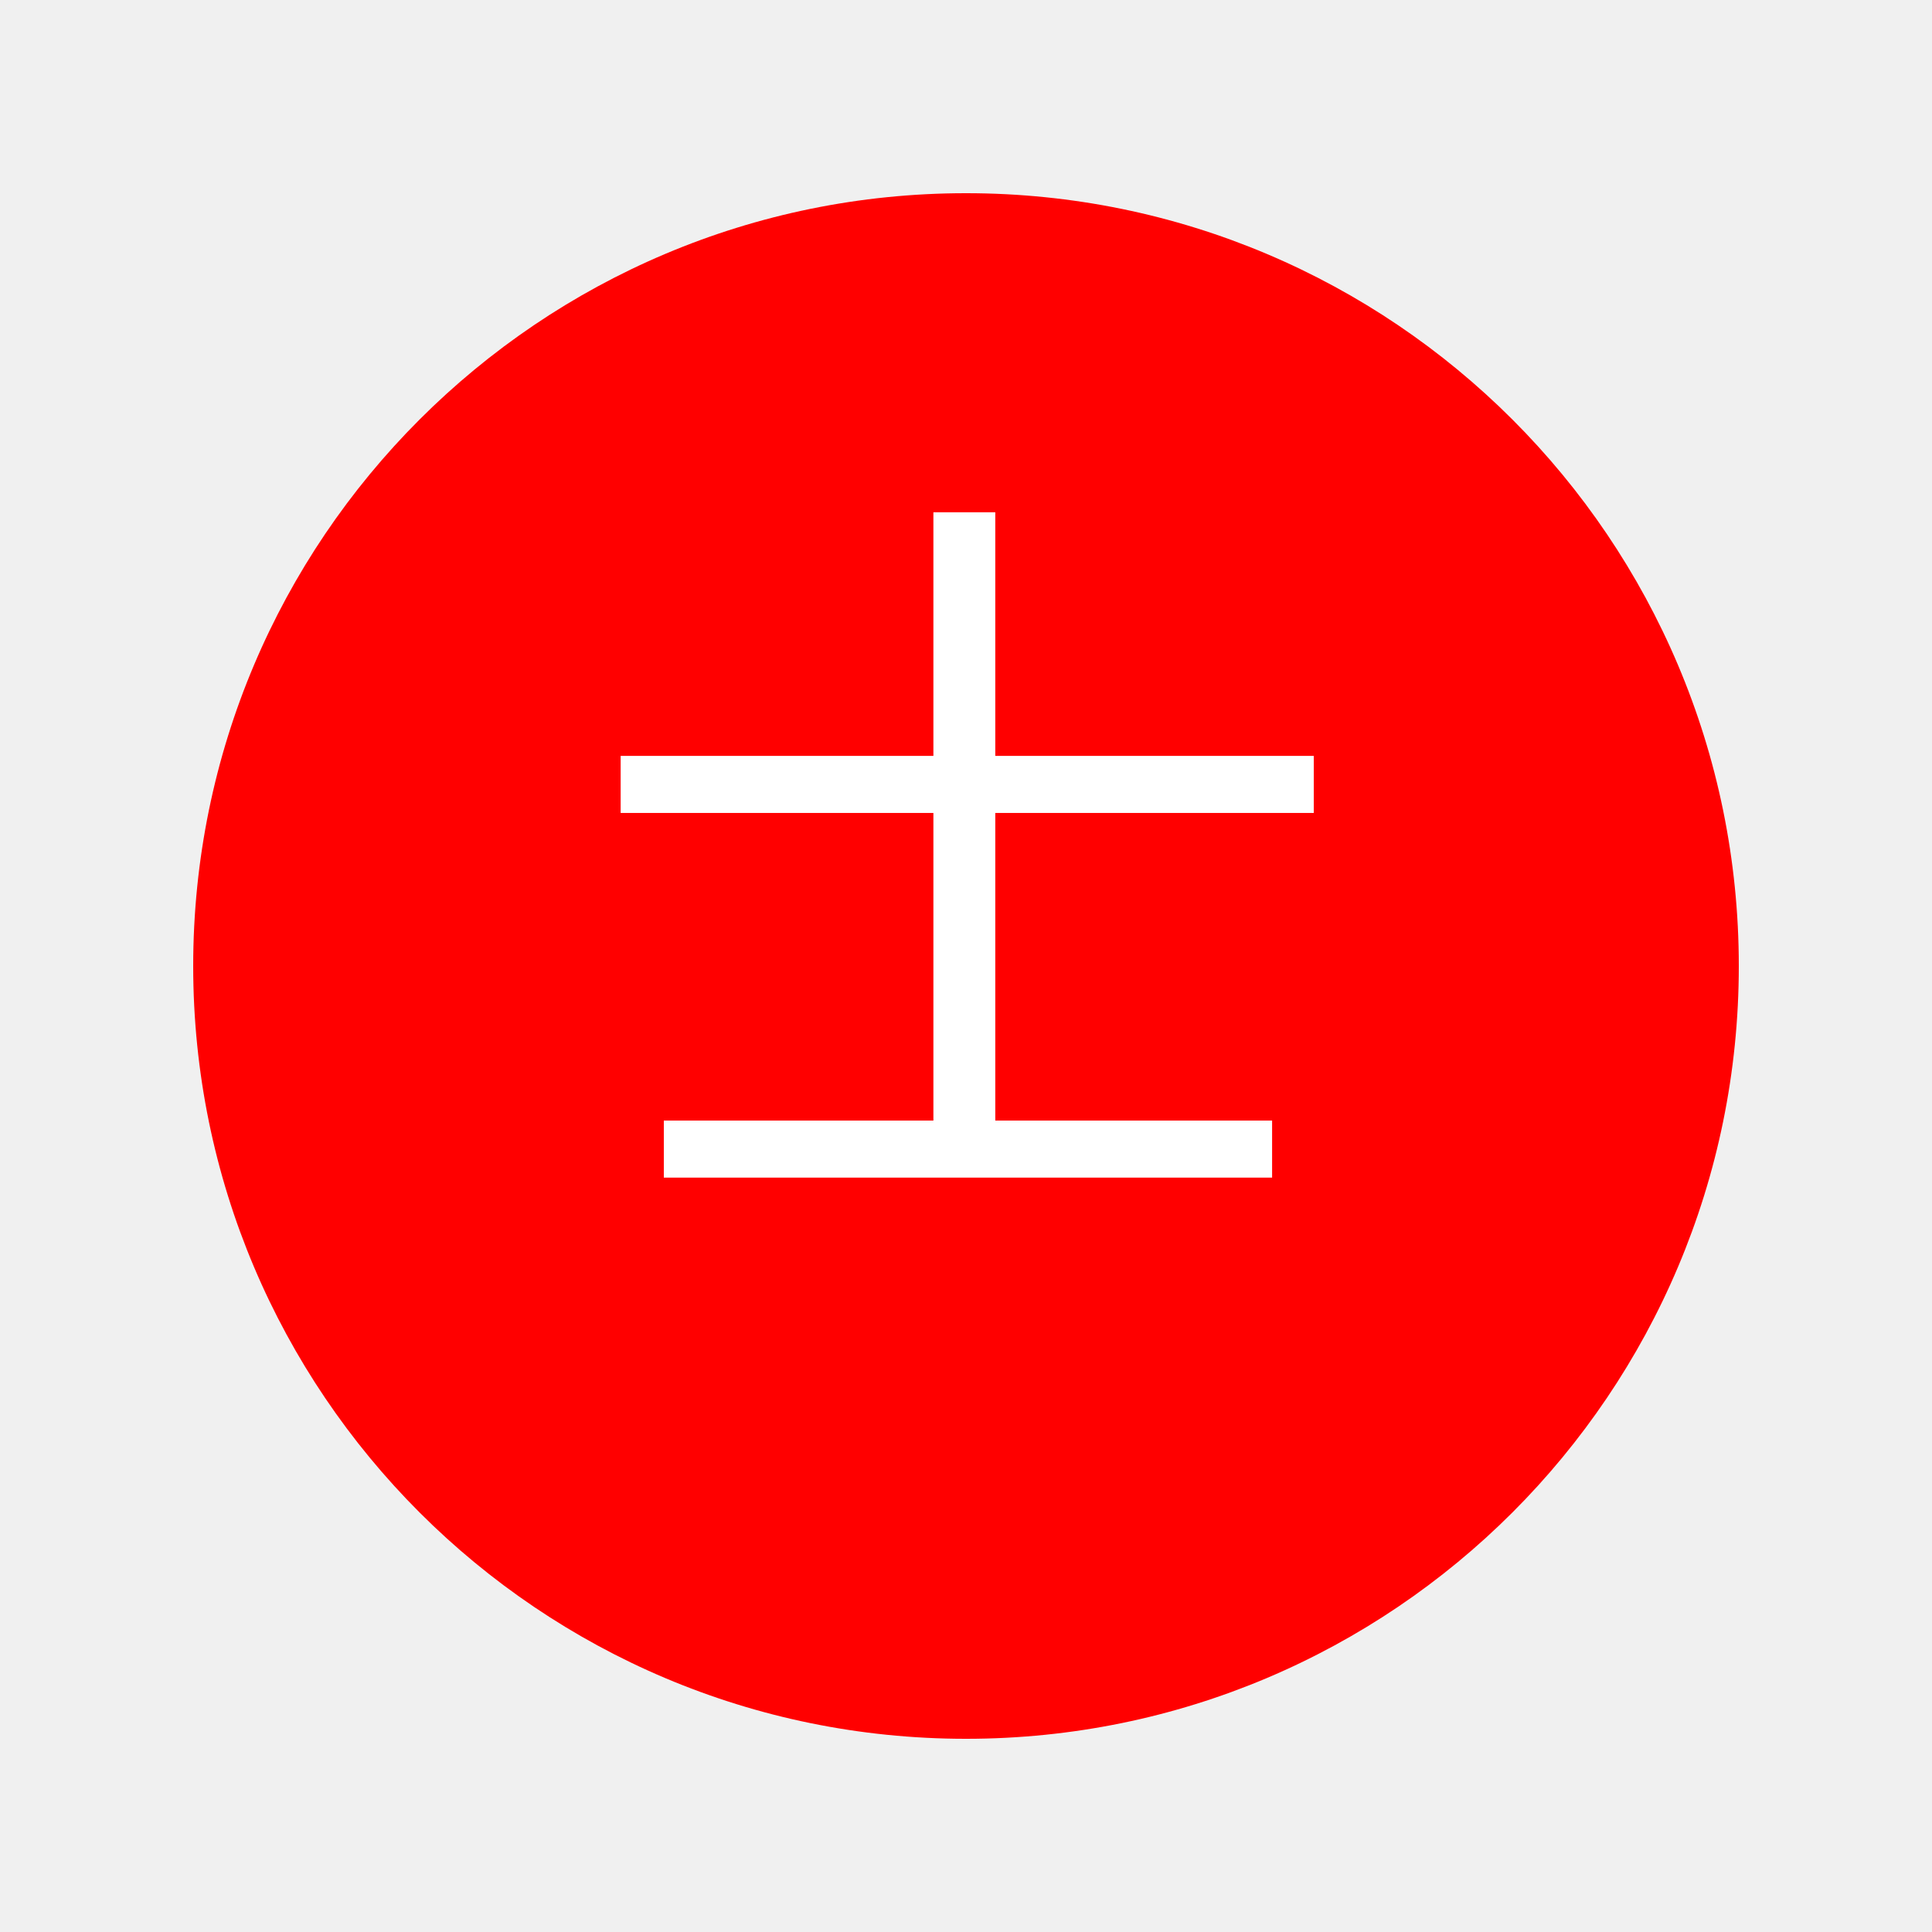
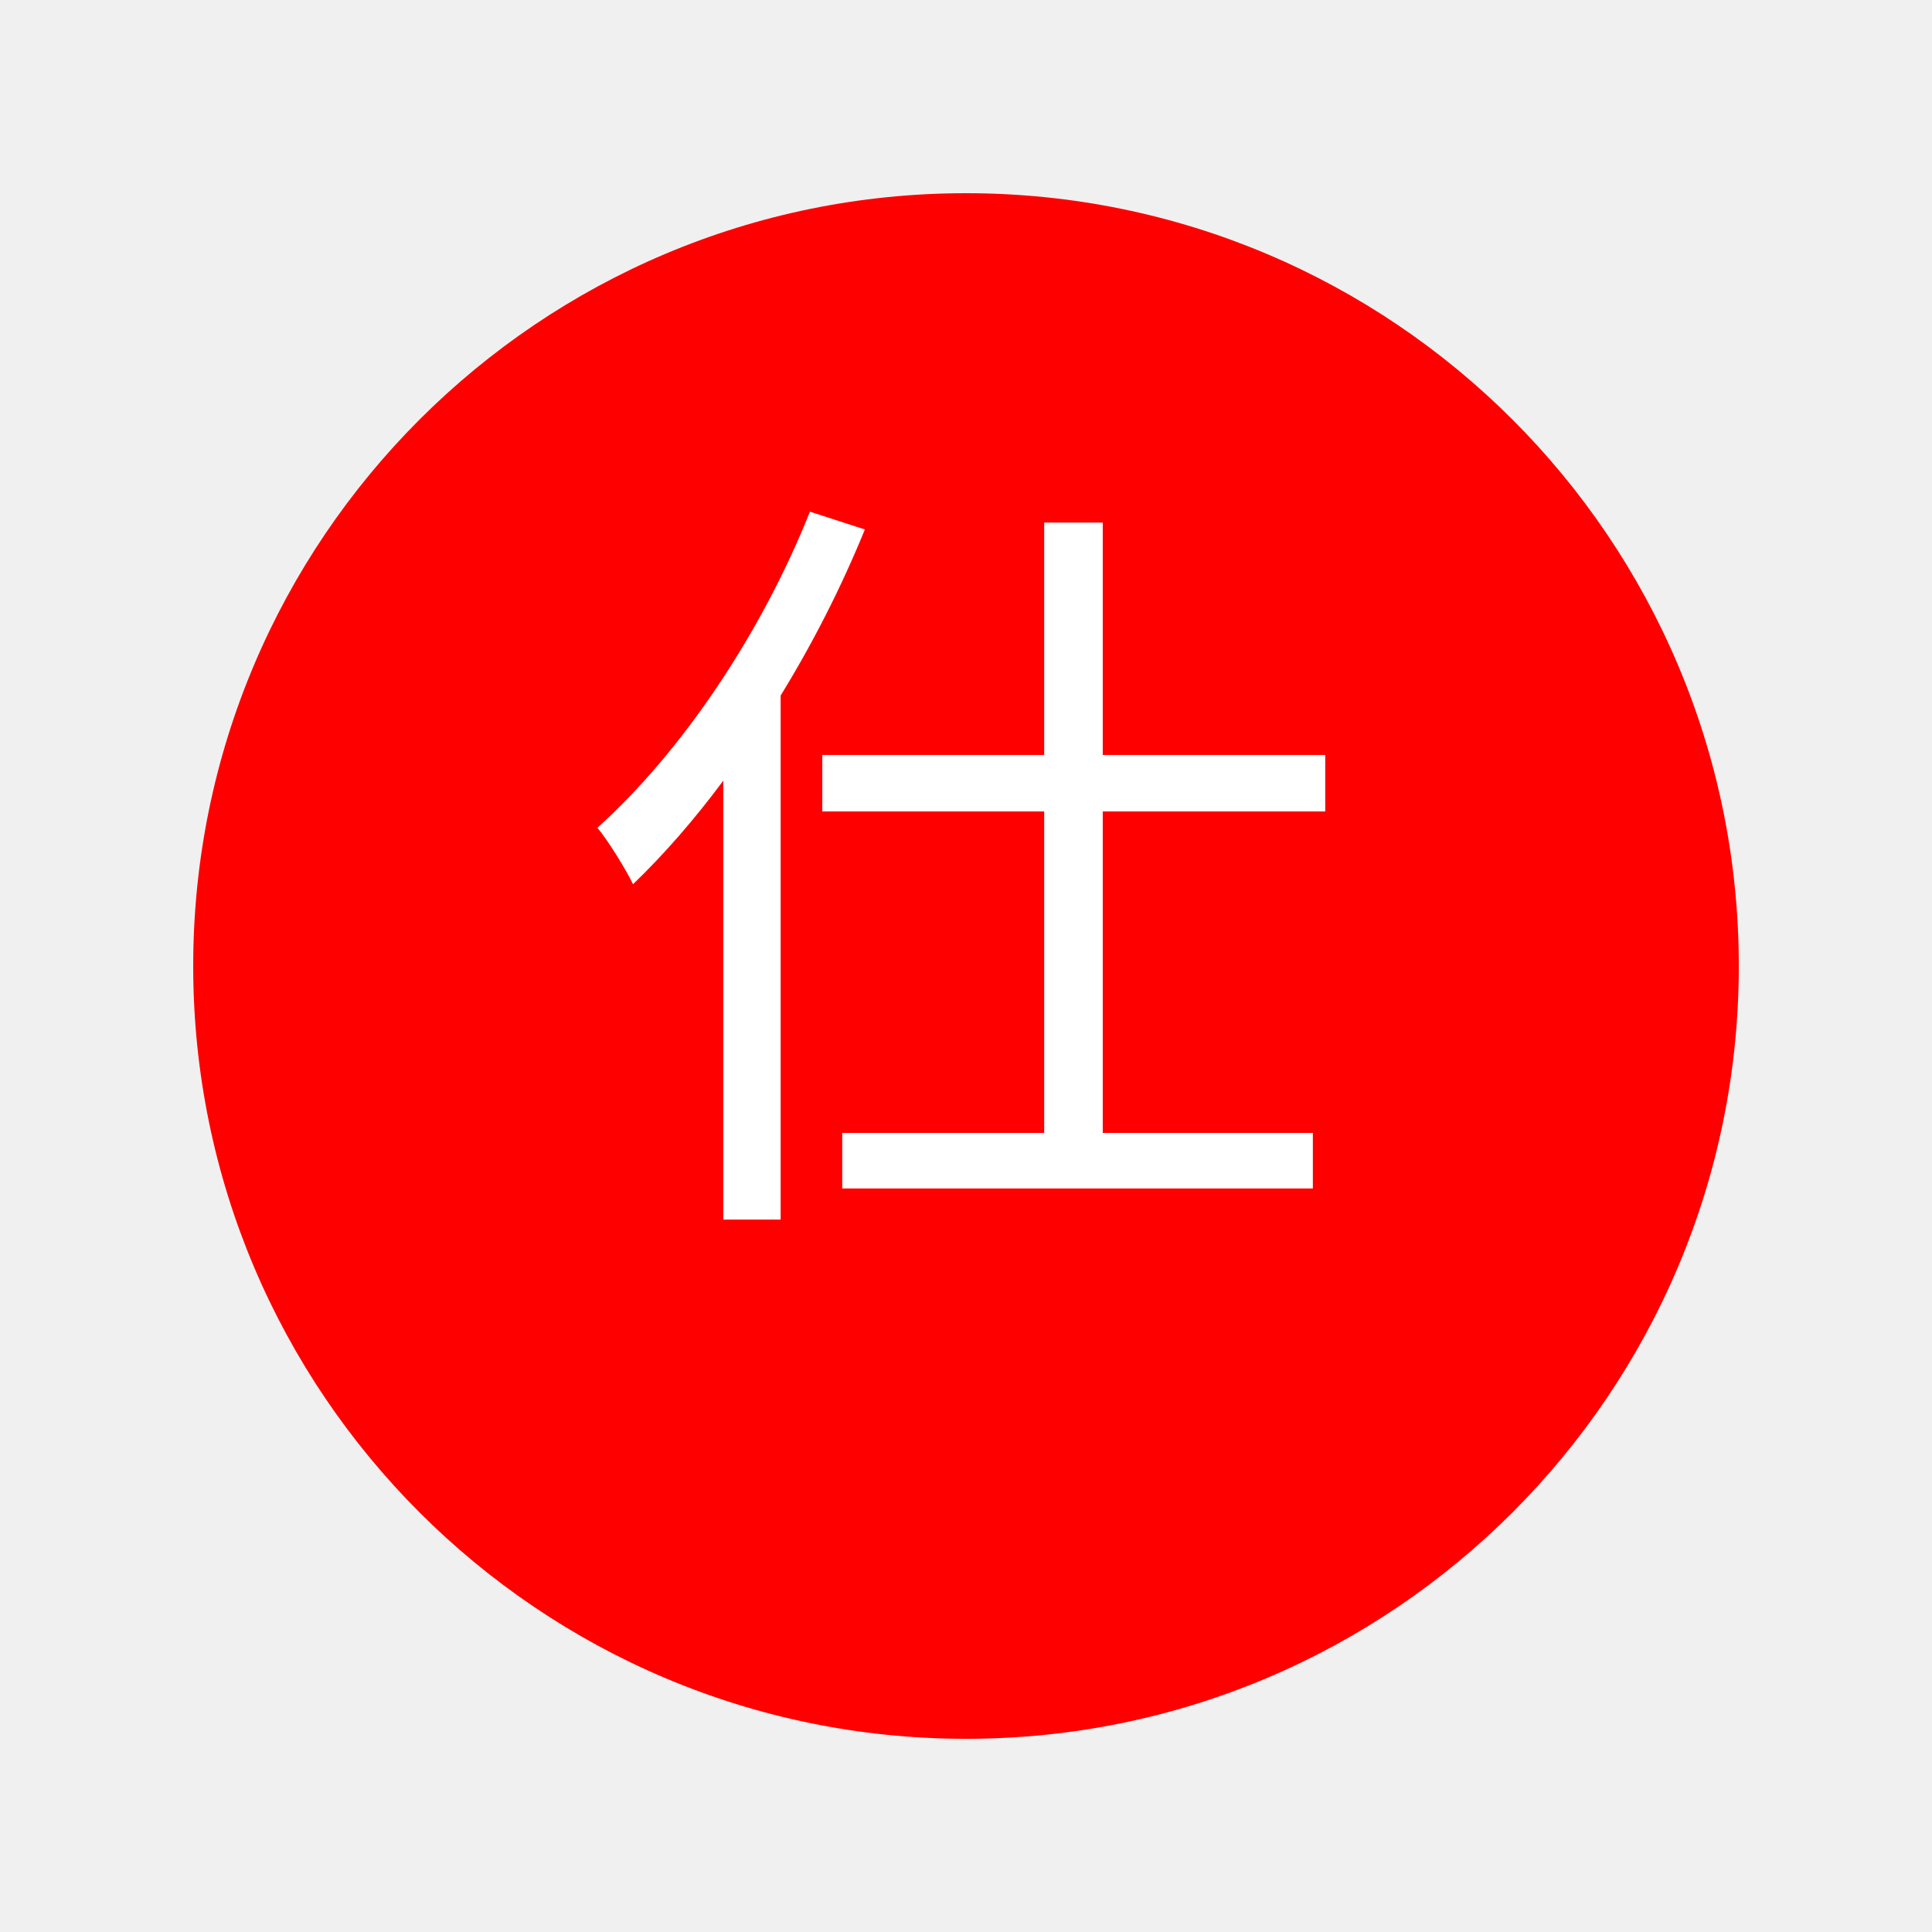
<svg xmlns="http://www.w3.org/2000/svg" width="100" height="100">
  <circle cx="50" cy="50" r="40" fill="red" />
-   <text x="50" y="60" font-size="40" text-anchor="middle" fill="white">士</text>
+   <text x="50" y="60" font-size="40" text-anchor="middle" fill="white">仕</text>
</svg>
